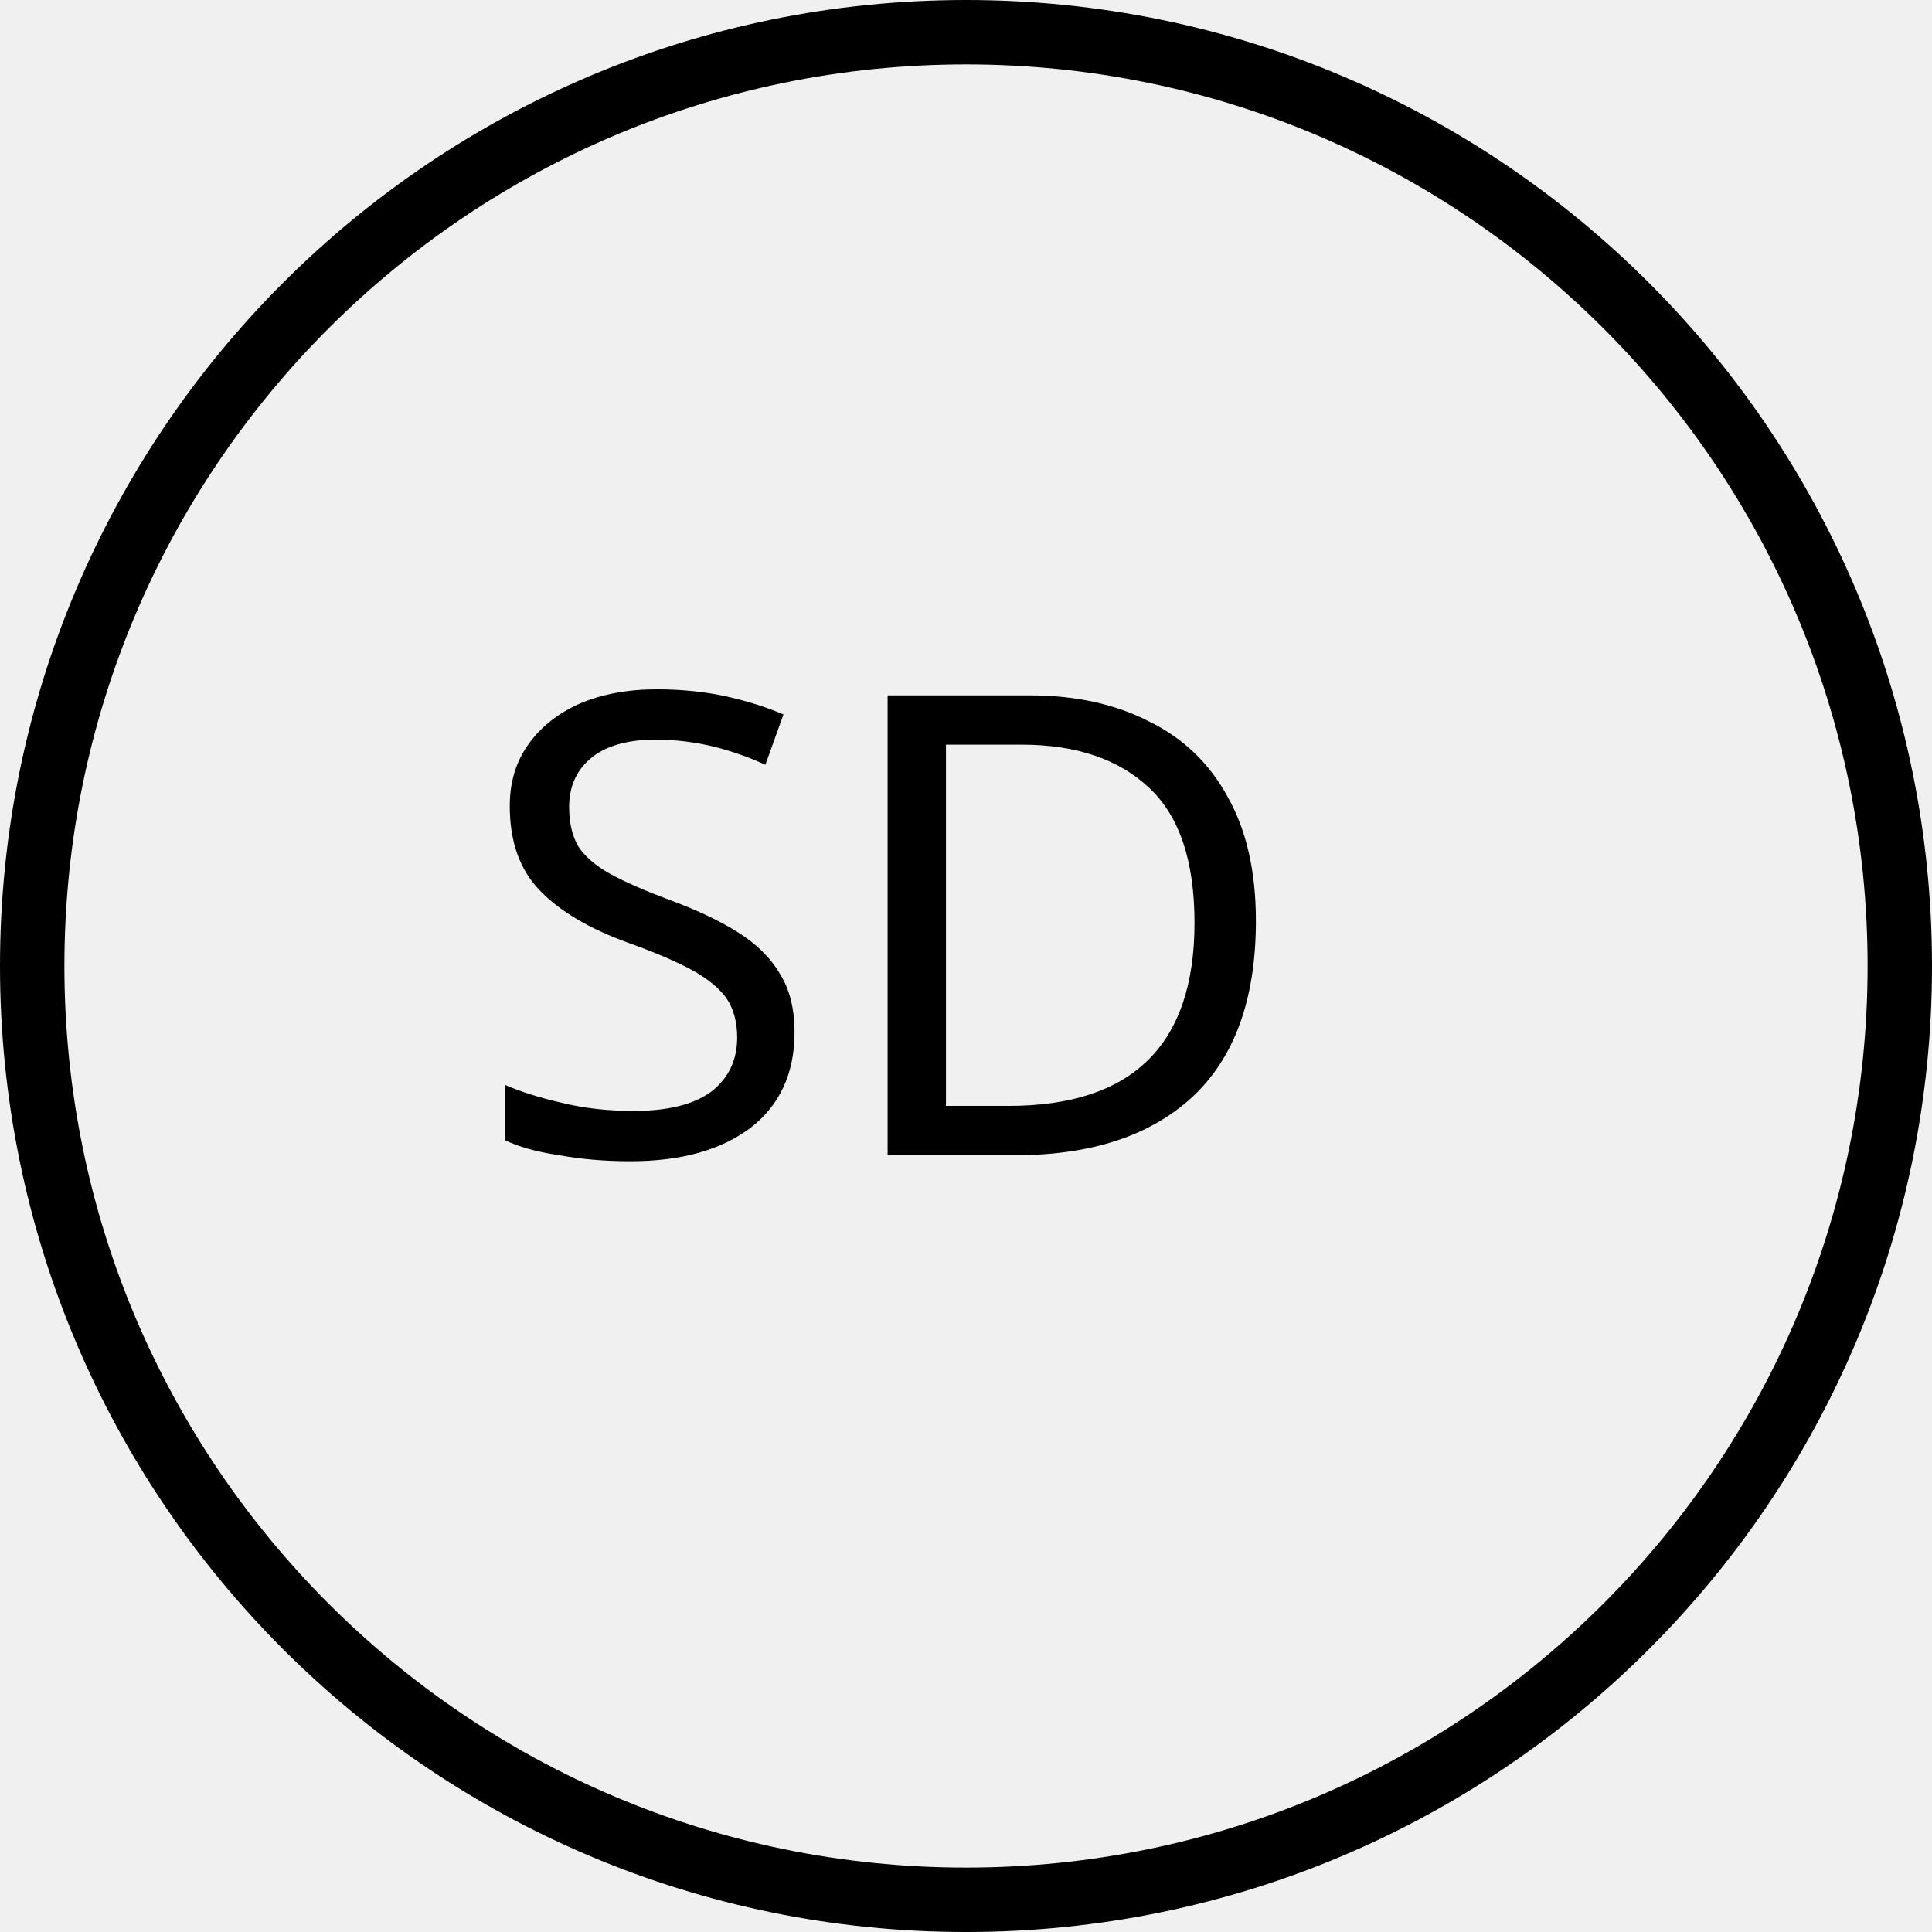
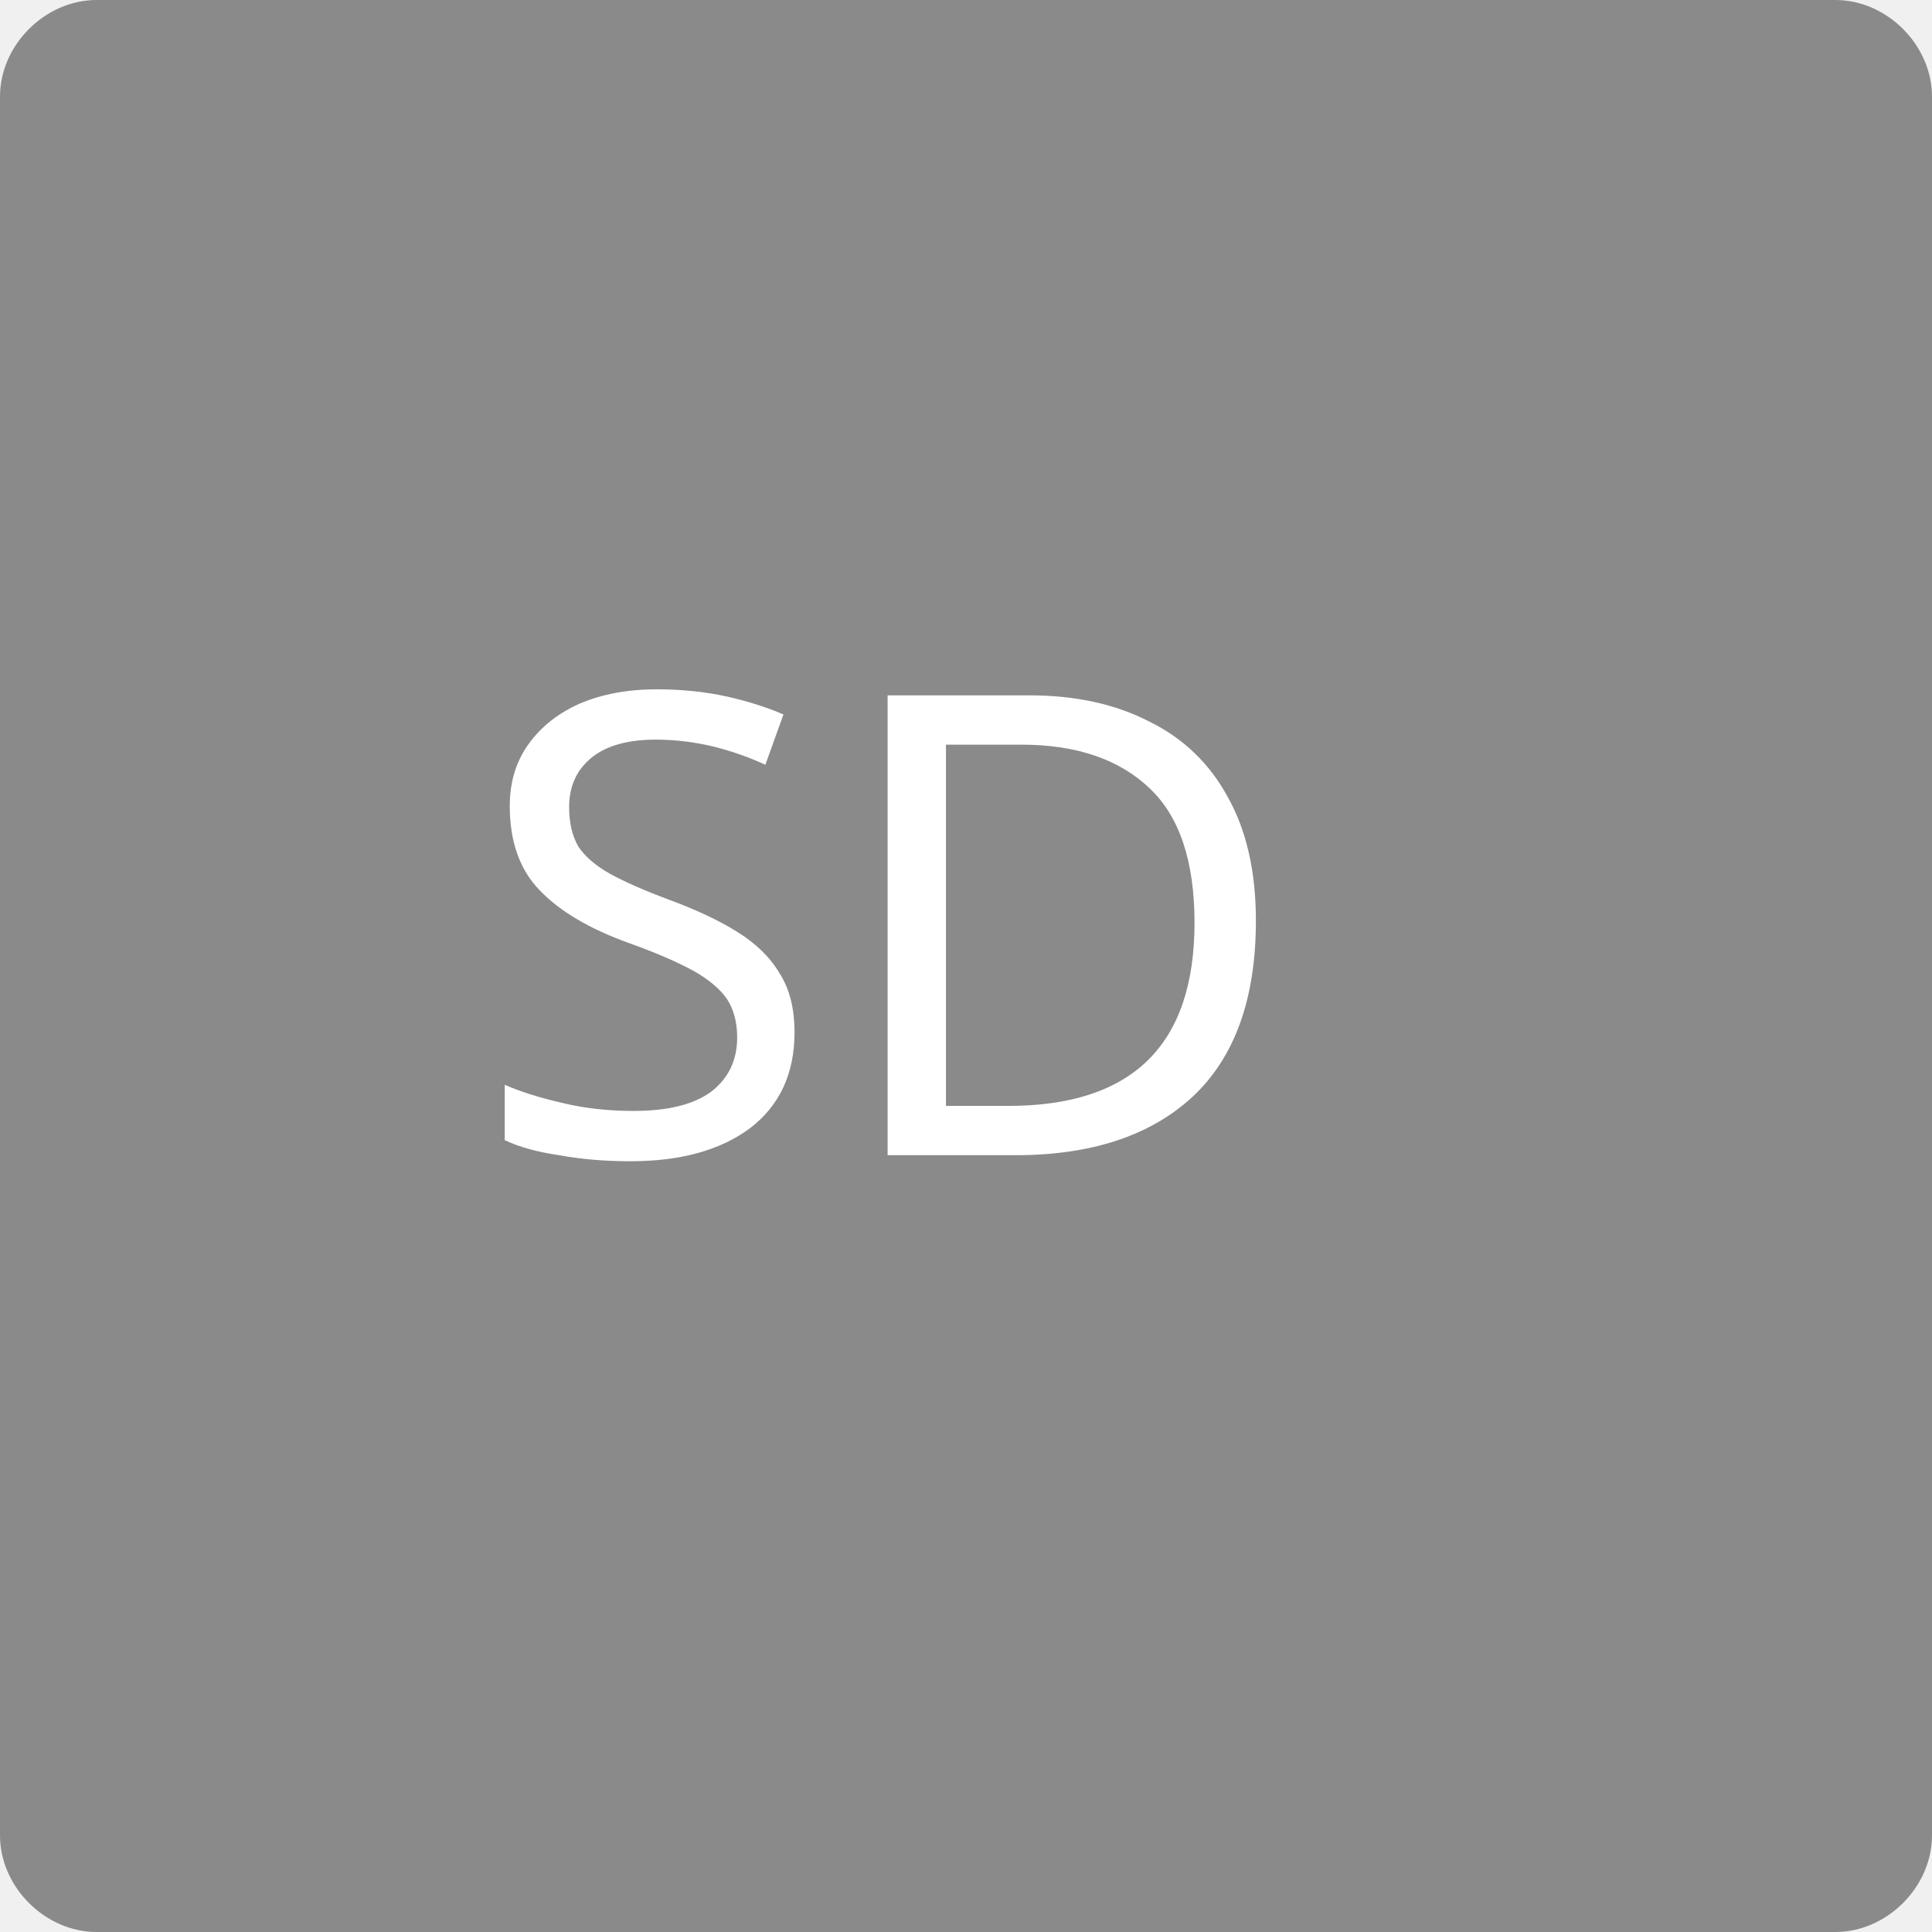
<svg xmlns="http://www.w3.org/2000/svg" version="1.1" id="Layer_1" x="0px" y="0px" viewBox="0 0 30 30" style="enable-background:new 0 0 30 30;" xml:space="preserve">
  <style type="text/css">
- 	.st0{fill:none;stroke:#000000;stroke-miterlimit:10;}
- 	.st1{font-family:'Arial-Black';}
- 	.st2{font-size:10px;}
+ 	.st0{fill:#8A8A8A;stroke:#000000;stroke-miterlimit:10;}
+ 	.st1{fill:#8A8A8A;}
+ 	.st2{fill:#FFFFFF;}
+ 	.st3{font-family:'Arial-Black';}
+ 	.st4{font-size:10px;}
</style>
-   <circle class="st0" cx="15" cy="15" r="14.5" />
-   <text transform="matrix(1 0 0 1 7.3218 17.938)" class="st1 st2">SD</text>
+   <ellipse class="st0" cx="33" cy="56" rx="25.5" ry="23.5" />
+   <path class="st1" d="M28.5,0l-27,0C0.7,0,0,0.7,0,1.5v27C0,29.3,0.7,30,1.5,30h27c0.8,0,1.5-0.7,1.5-1.5v-27C30,0.7,29.3,0,28.5,0z" />
+   <polygon class="st2" points="45,-5 27,-5 27,-5 45,-5 " />
+   <text transform="matrix(1 0 0 1 7.3218 17.938)" class="st2 st3 st4">SD</text>
</svg>
